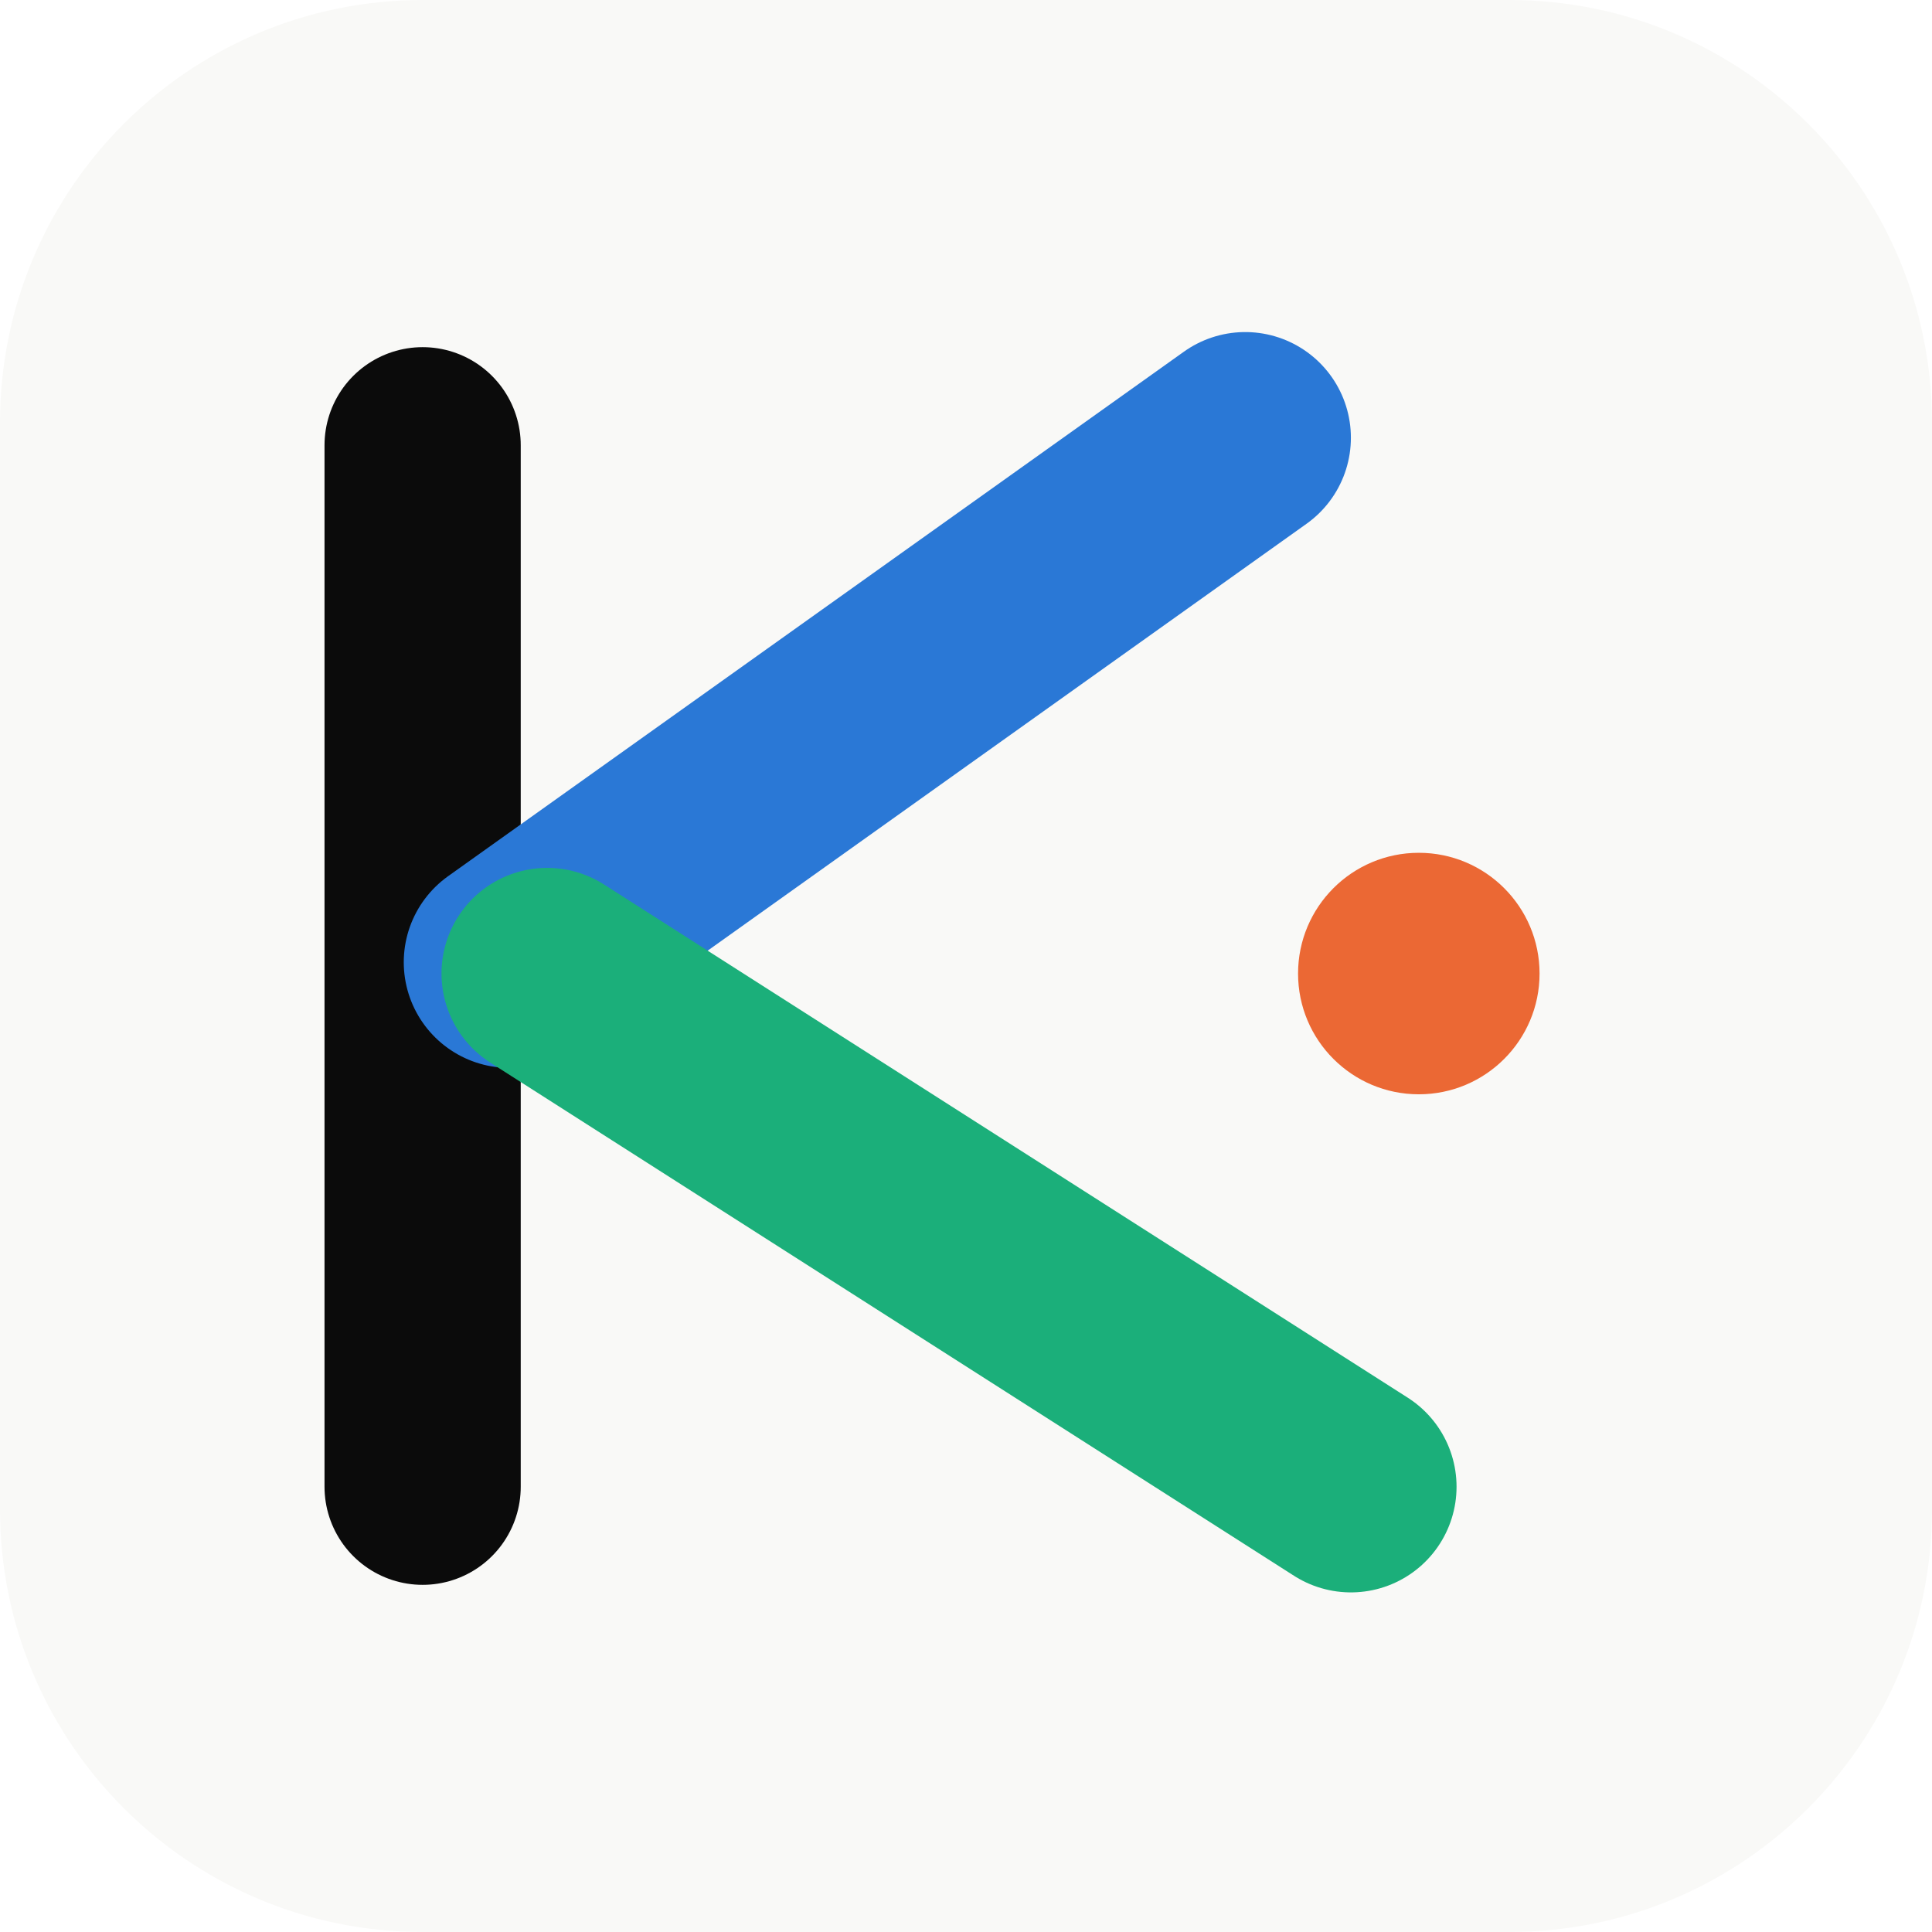
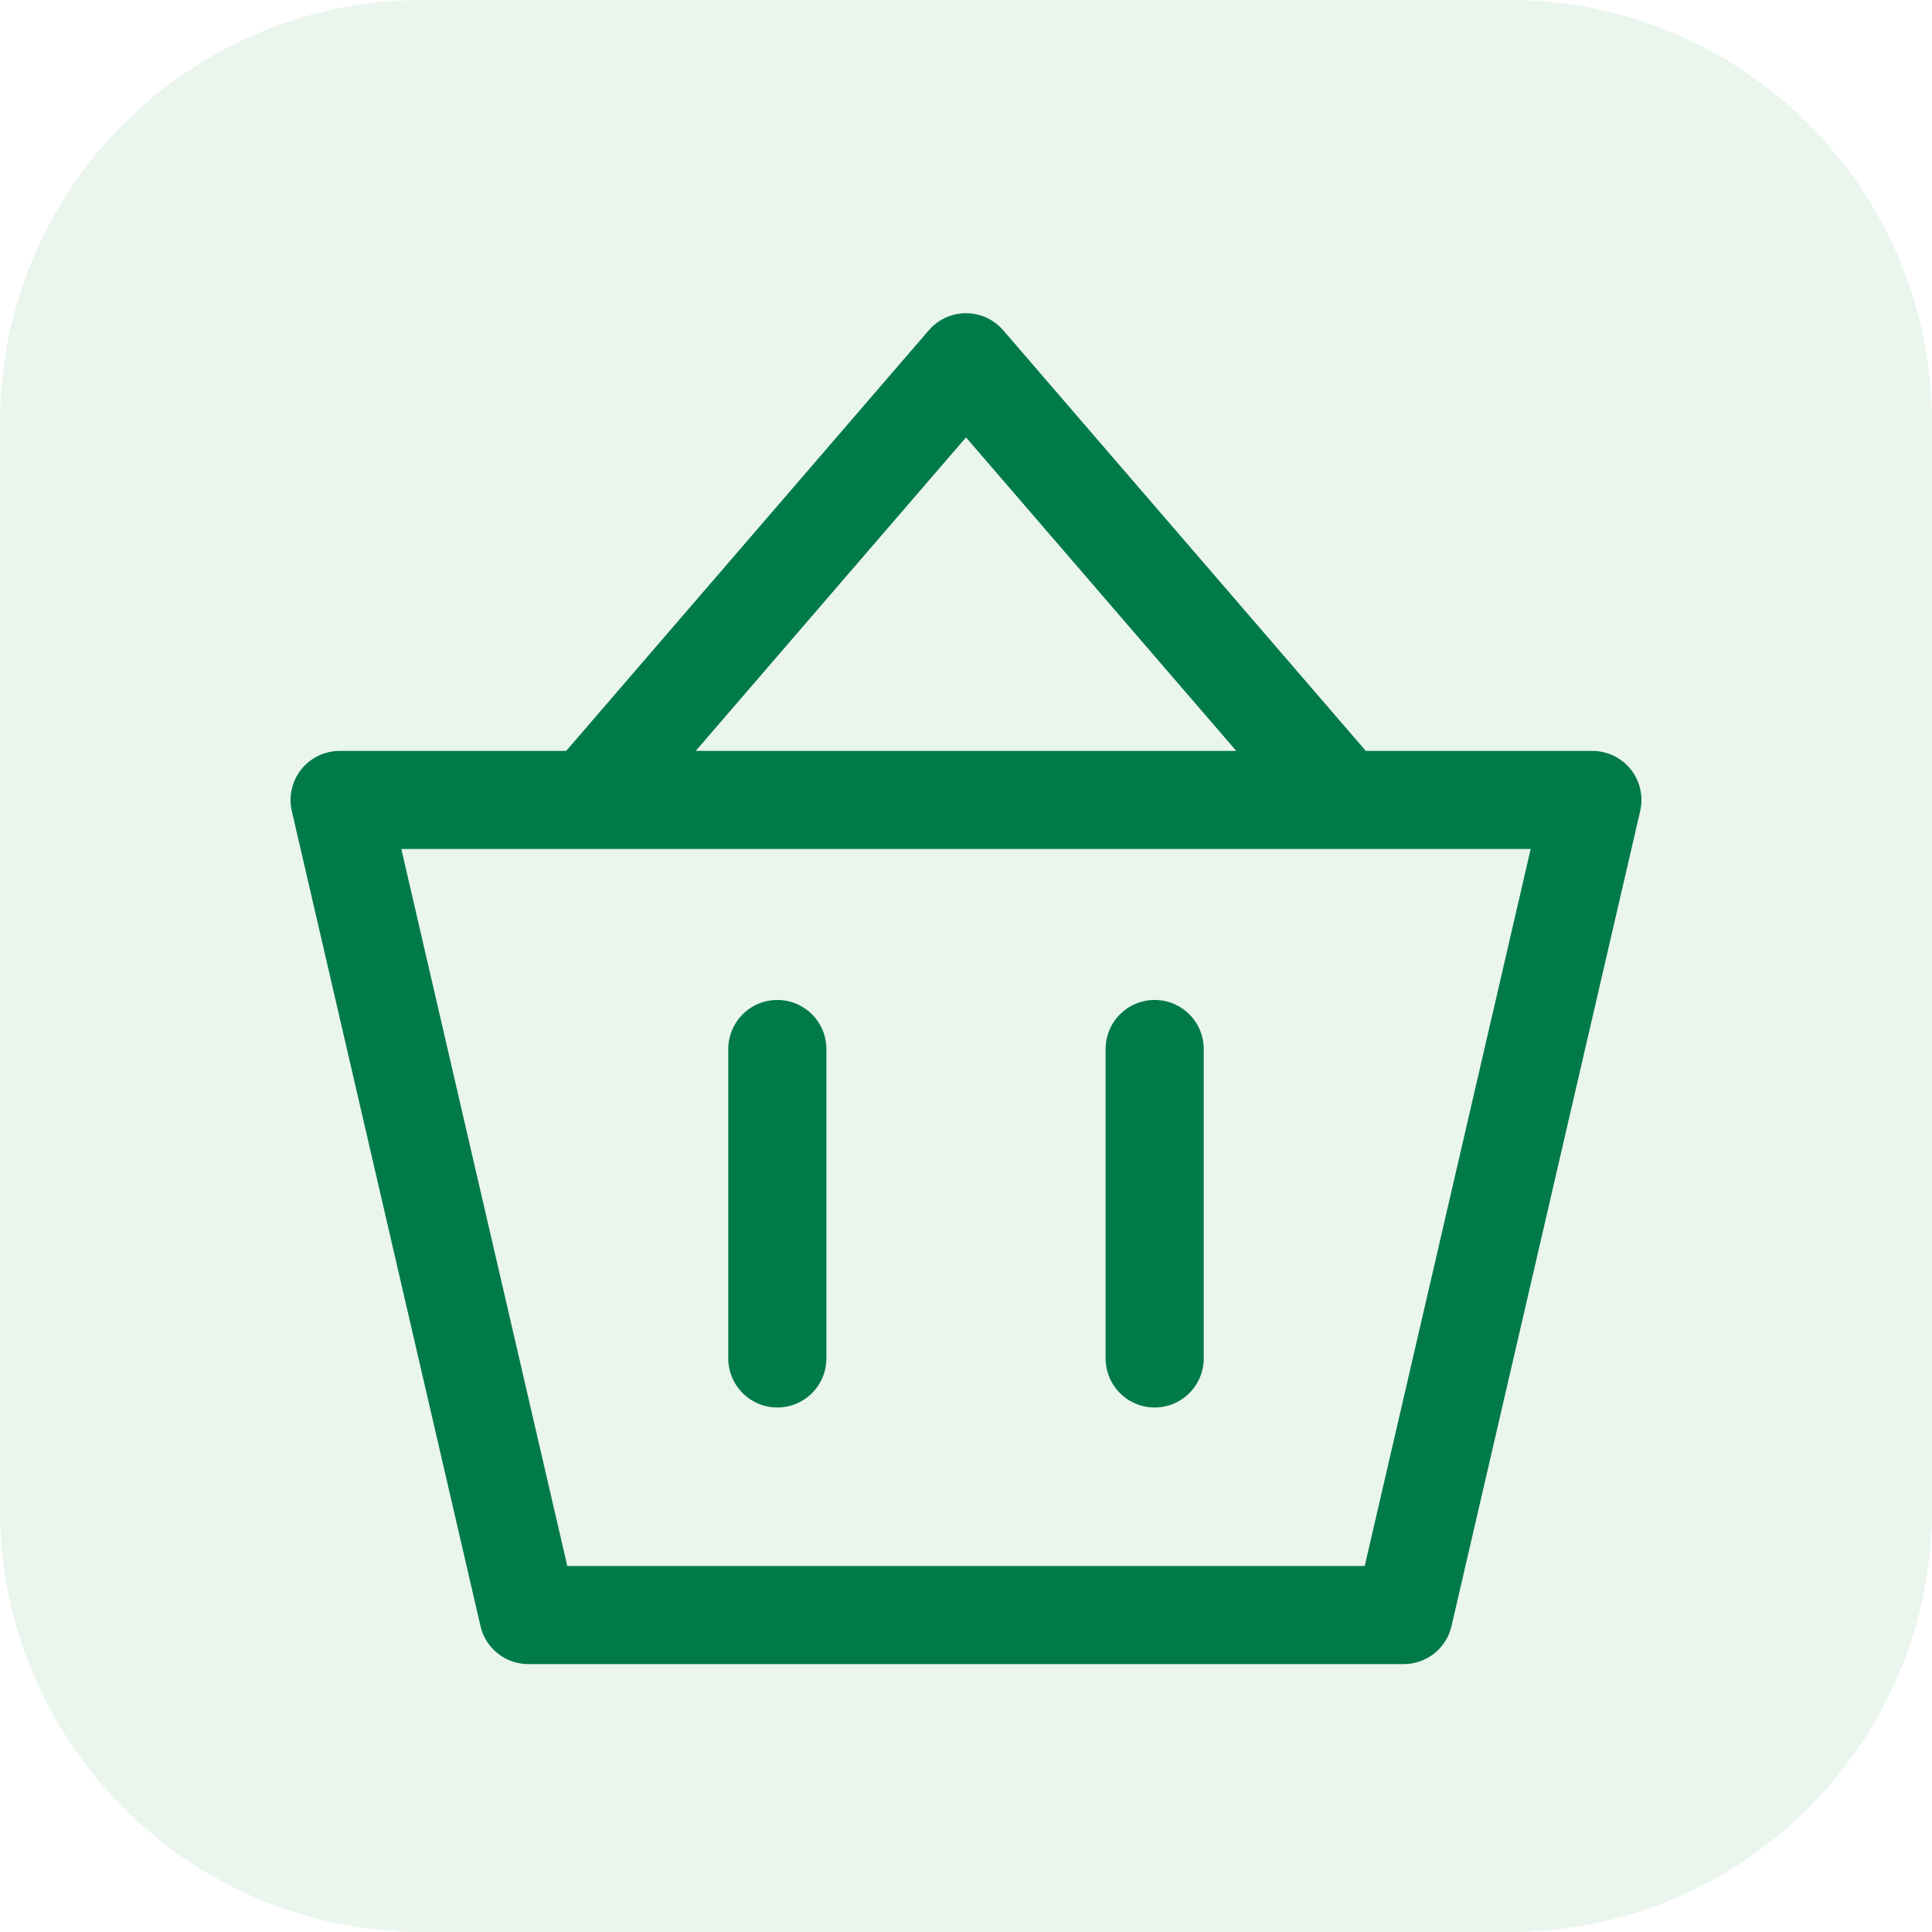
<svg xmlns="http://www.w3.org/2000/svg" viewBox="0 0 512 512">
-   <rect width="512" height="512" rx="112" fill="#f9f9f7" />
-   <path d="M112 118v276" stroke="#0b0b0b" stroke-width="52" stroke-linecap="round" />
-   <path d="M135 255 330 116" stroke="#2a78d6" stroke-width="56" stroke-linecap="round" />
-   <path d="m145 258 213 136" stroke="#1baf7a" stroke-width="56" stroke-linecap="round" />
-   <circle cx="376" cy="258" r="32" fill="#eb6834" />
+   <rect width="512" height="512" rx="112" fill="#e9f5ed" />
+   <g fill="none" stroke="#007a48" stroke-width="26" stroke-linecap="round" stroke-linejoin="round">
+     <path d="m156 212 100-116 100 116M90 212h332l-50 216H140L90 212Z" />
+     <path d="M206 278v82m100-82v82" />
+   </g>
</svg>
